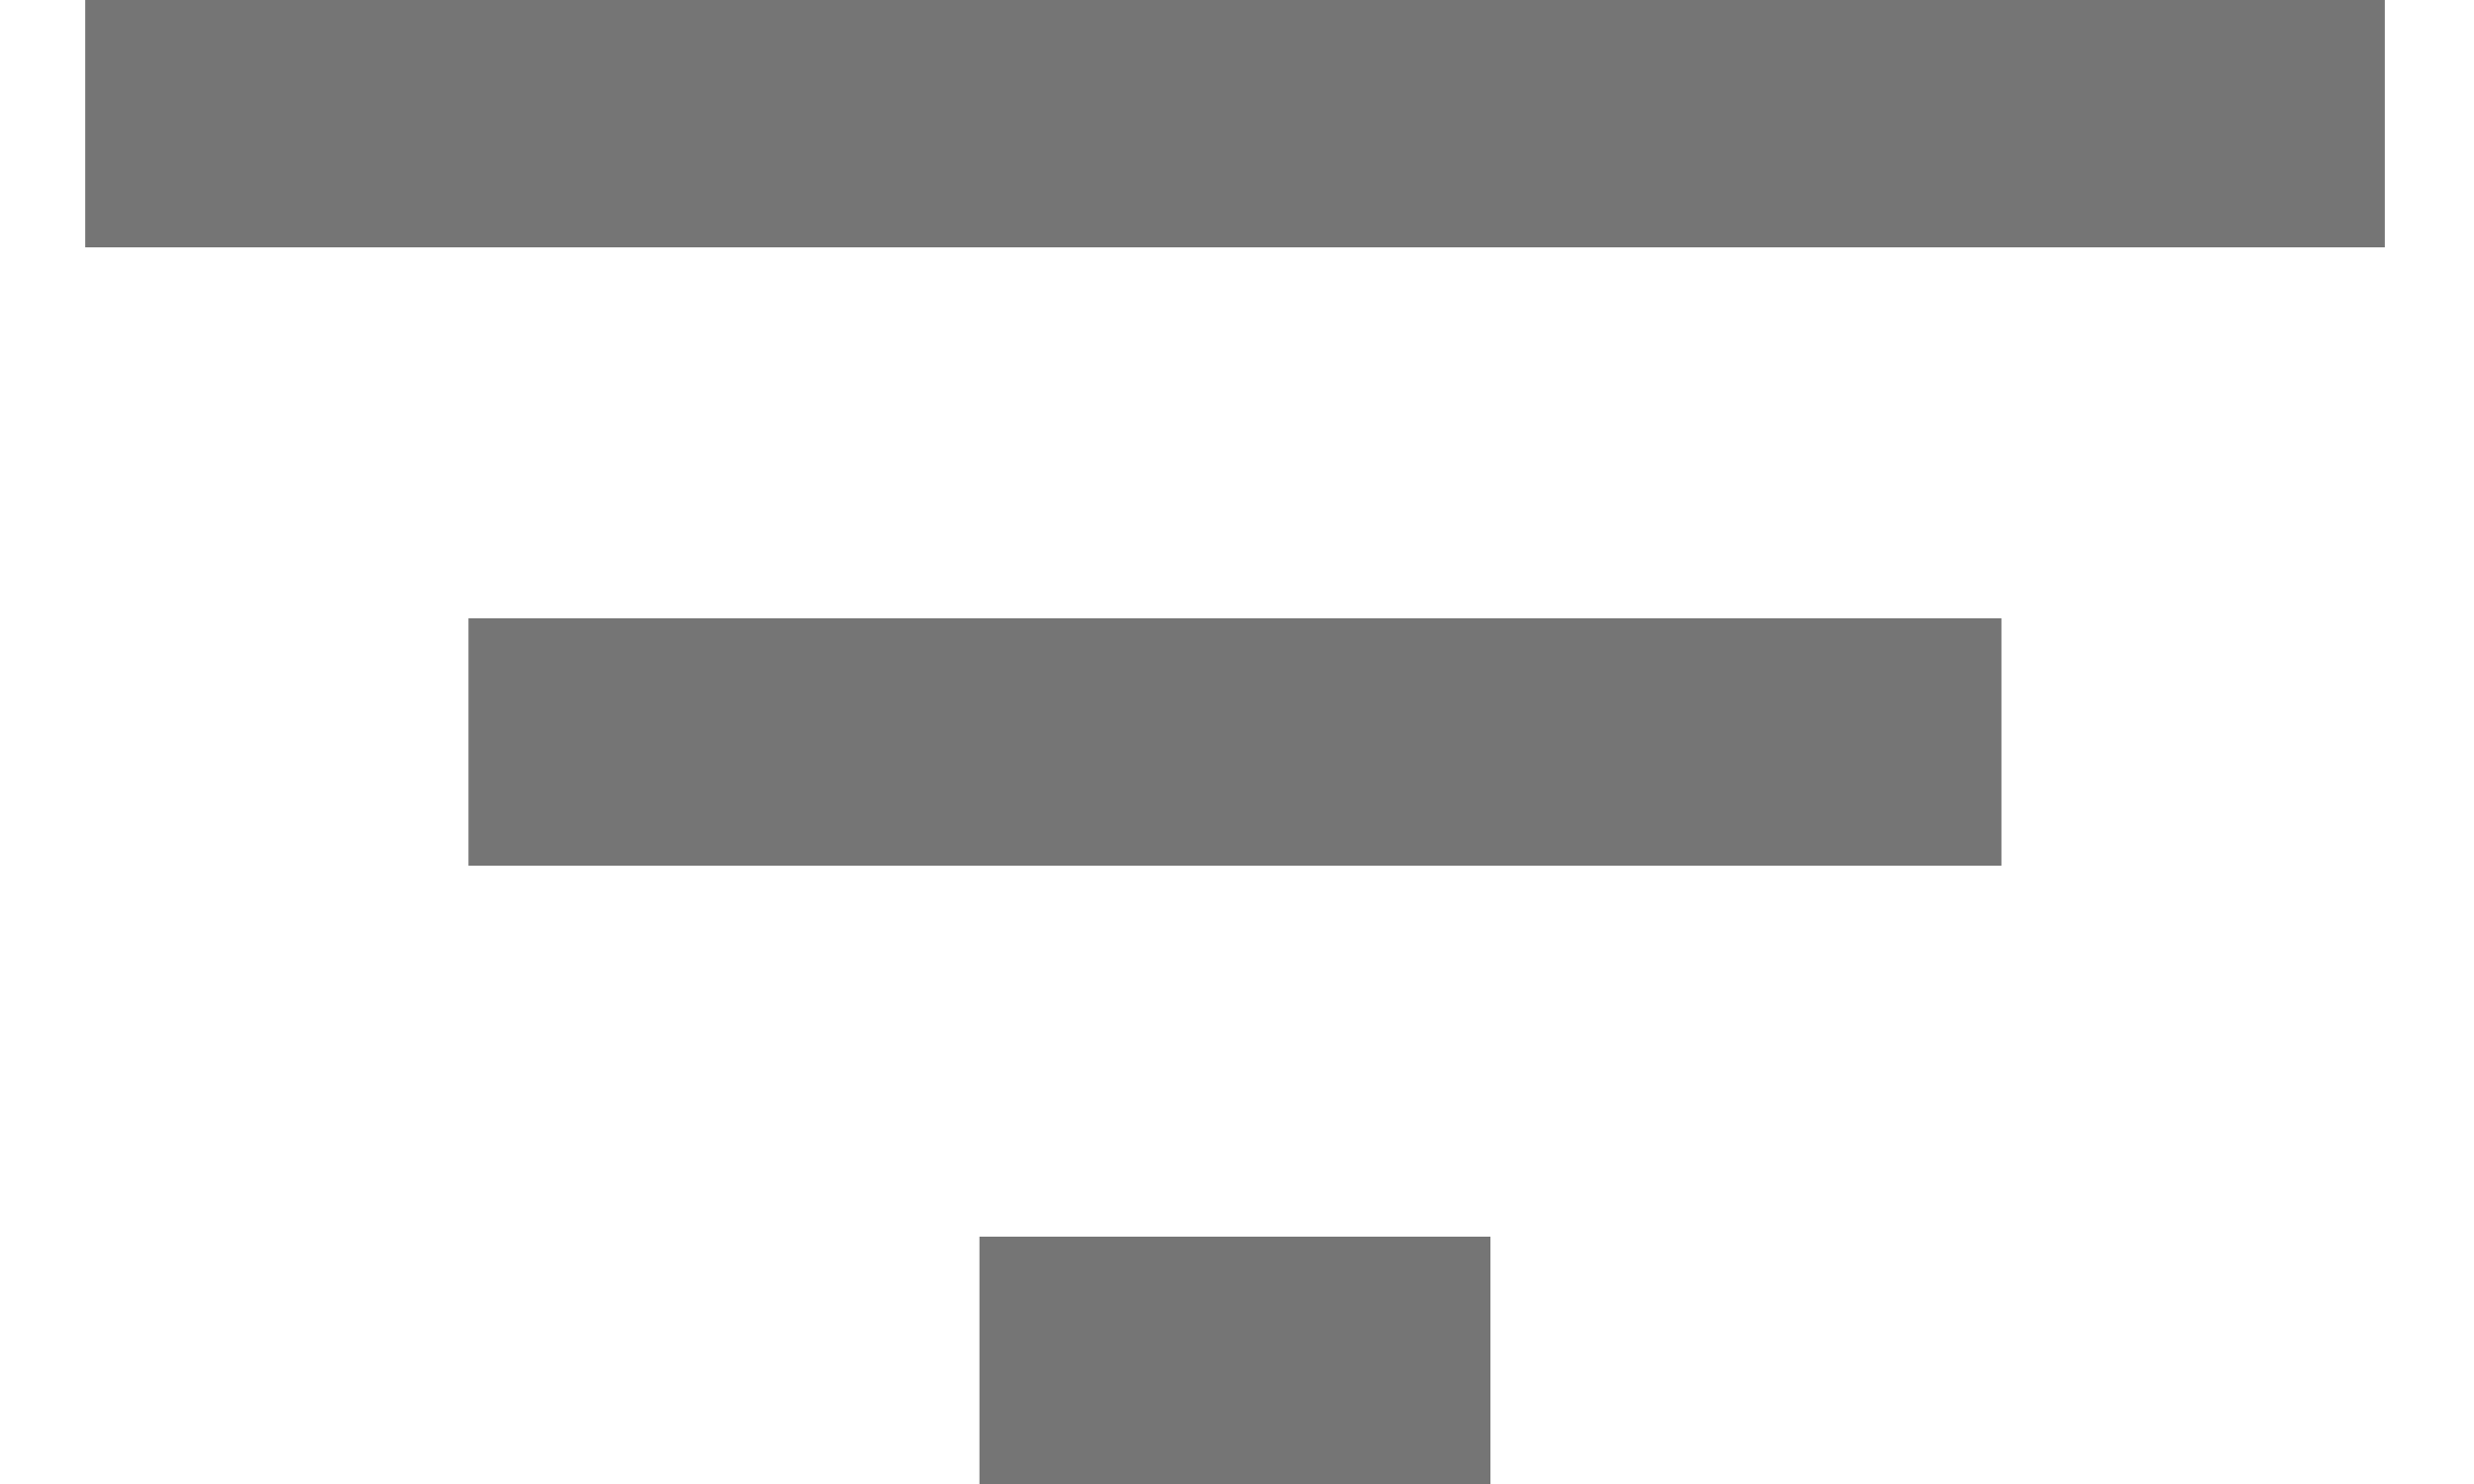
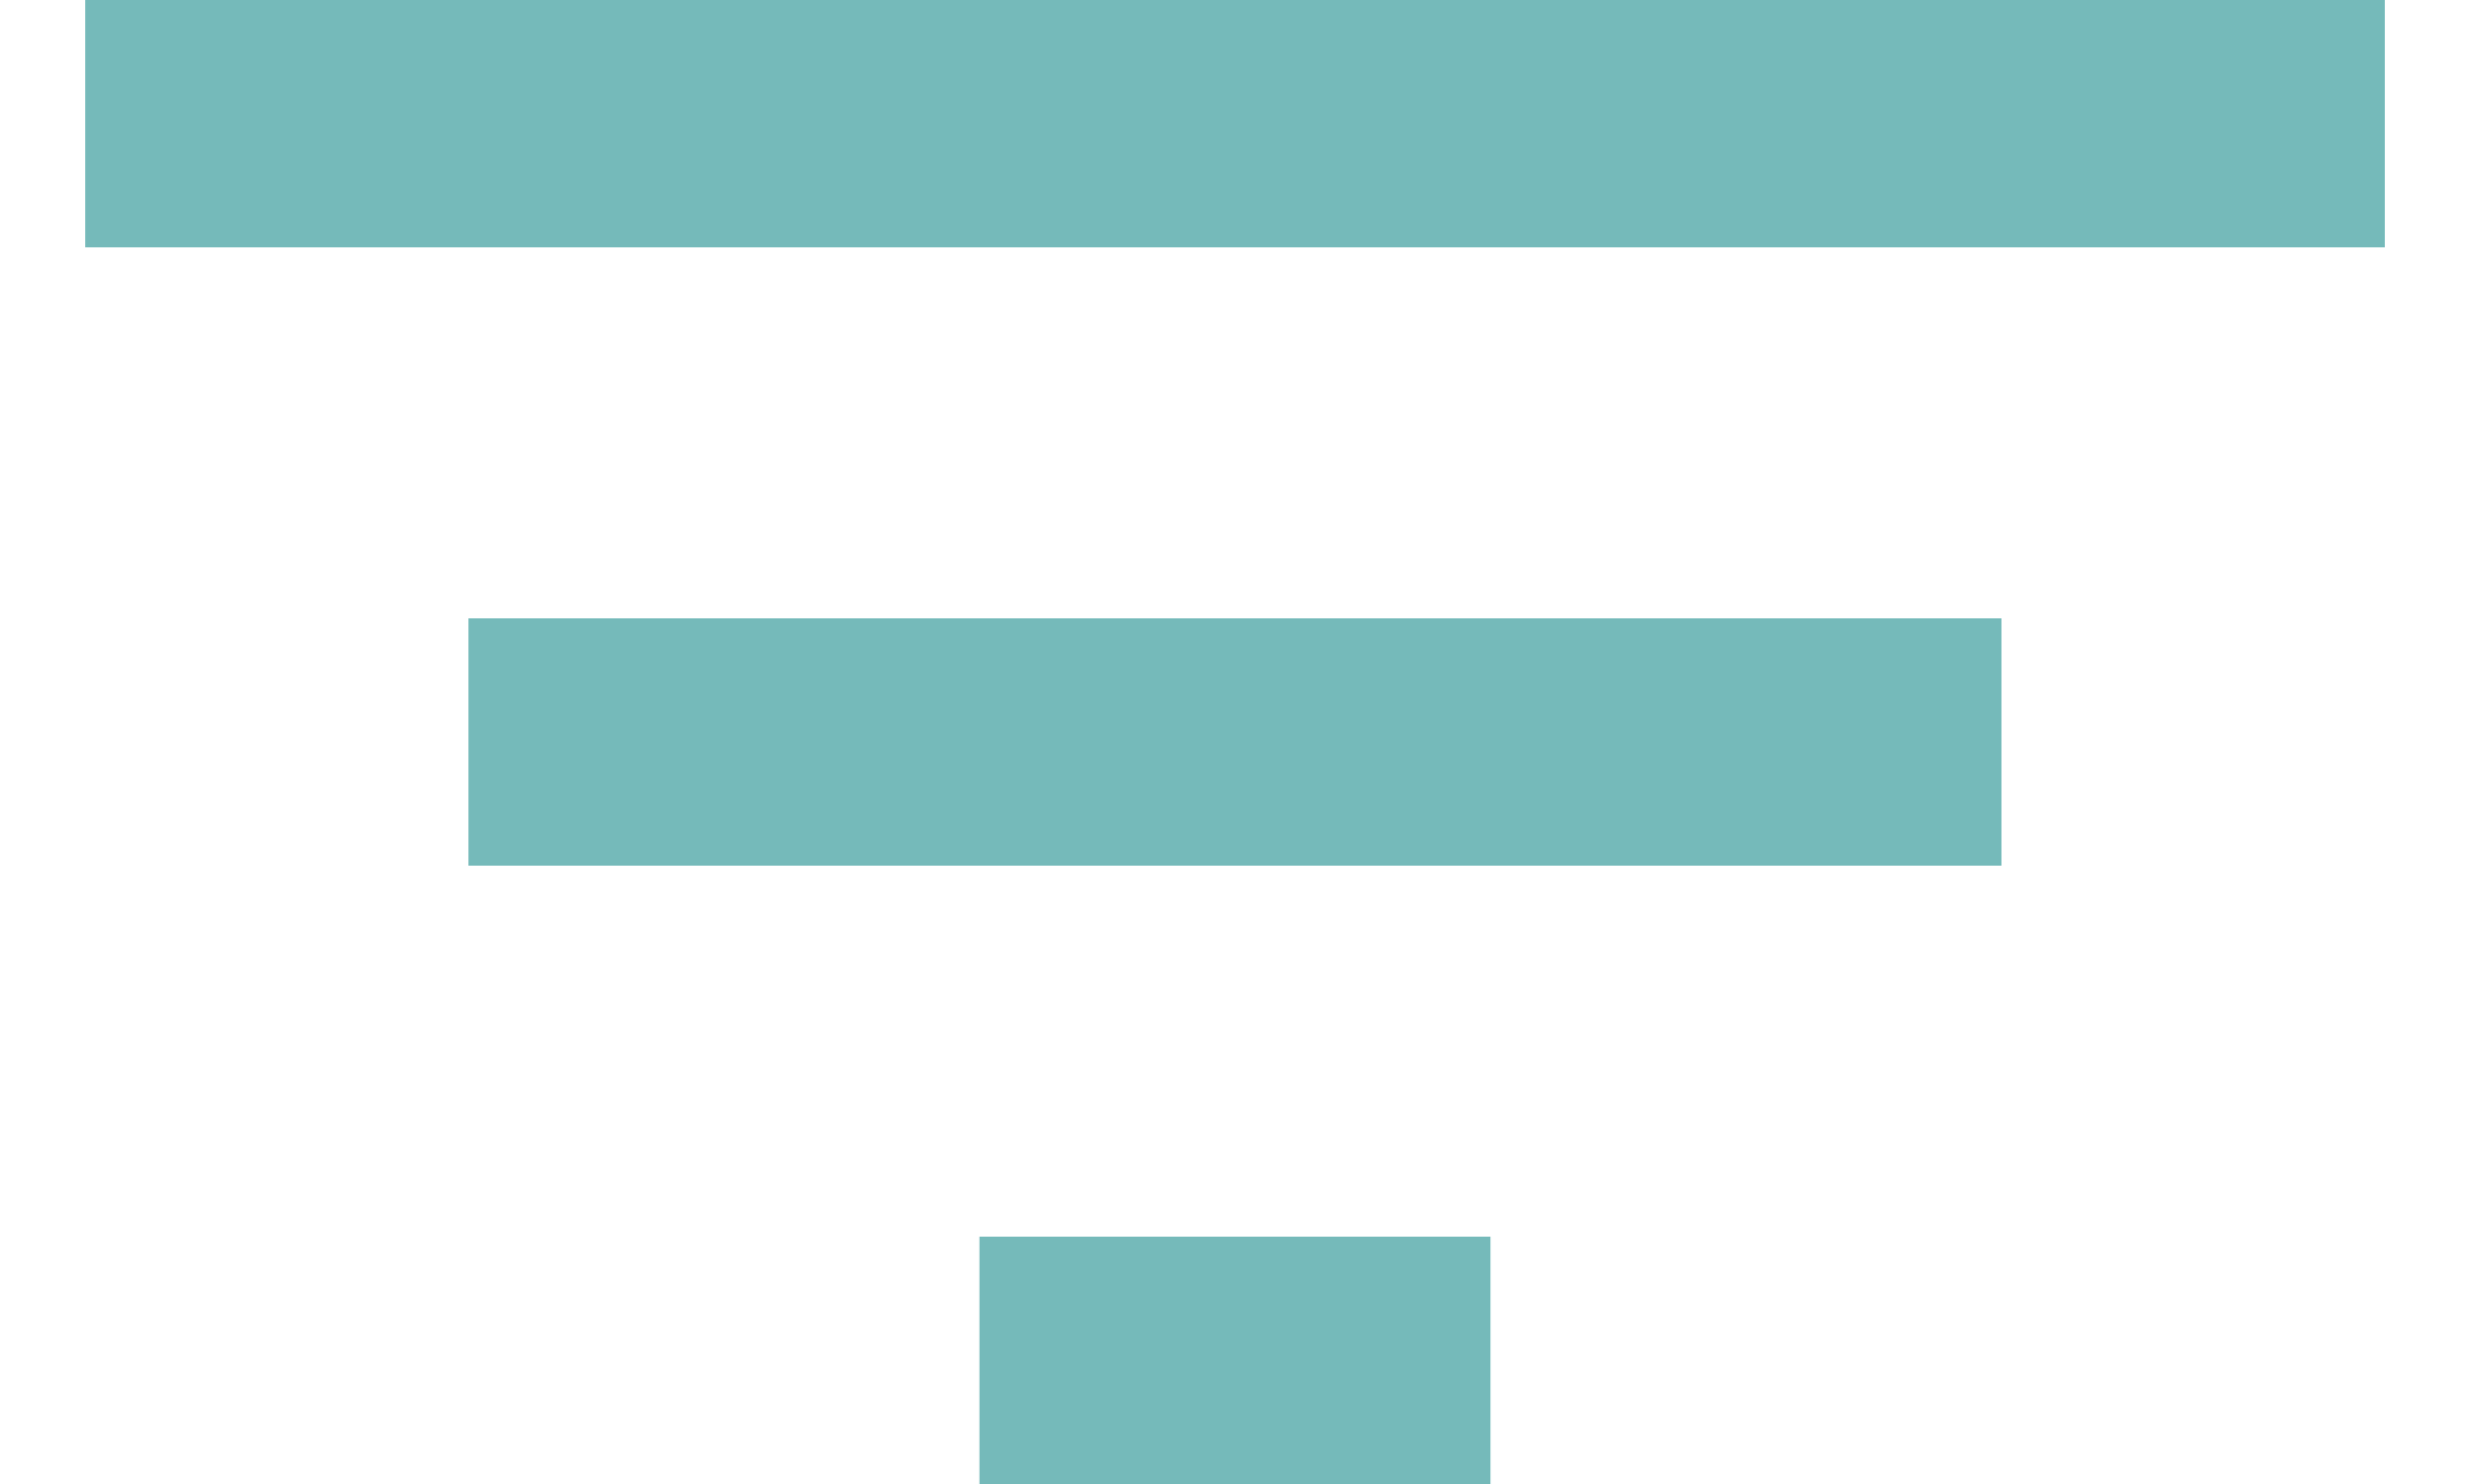
<svg xmlns="http://www.w3.org/2000/svg" width="20" height="12" viewBox="0 0 20 12" fill="none">
-   <path fill-rule="evenodd" clip-rule="evenodd" d="M0.689 0V2H19.279V0H0.689ZM7.918 12H12.049V10H7.918V12ZM16.18 7H3.787V5H16.18V7Z" fill="black" fill-opacity="0.54" />
+   <path fill-rule="evenodd" clip-rule="evenodd" d="M0.689 0V2H19.279V0H0.689ZM7.918 12H12.049V10H7.918V12ZM16.18 7H3.787V5H16.18V7Z" fill="#008080" fill-opacity="0.54" />
</svg>
